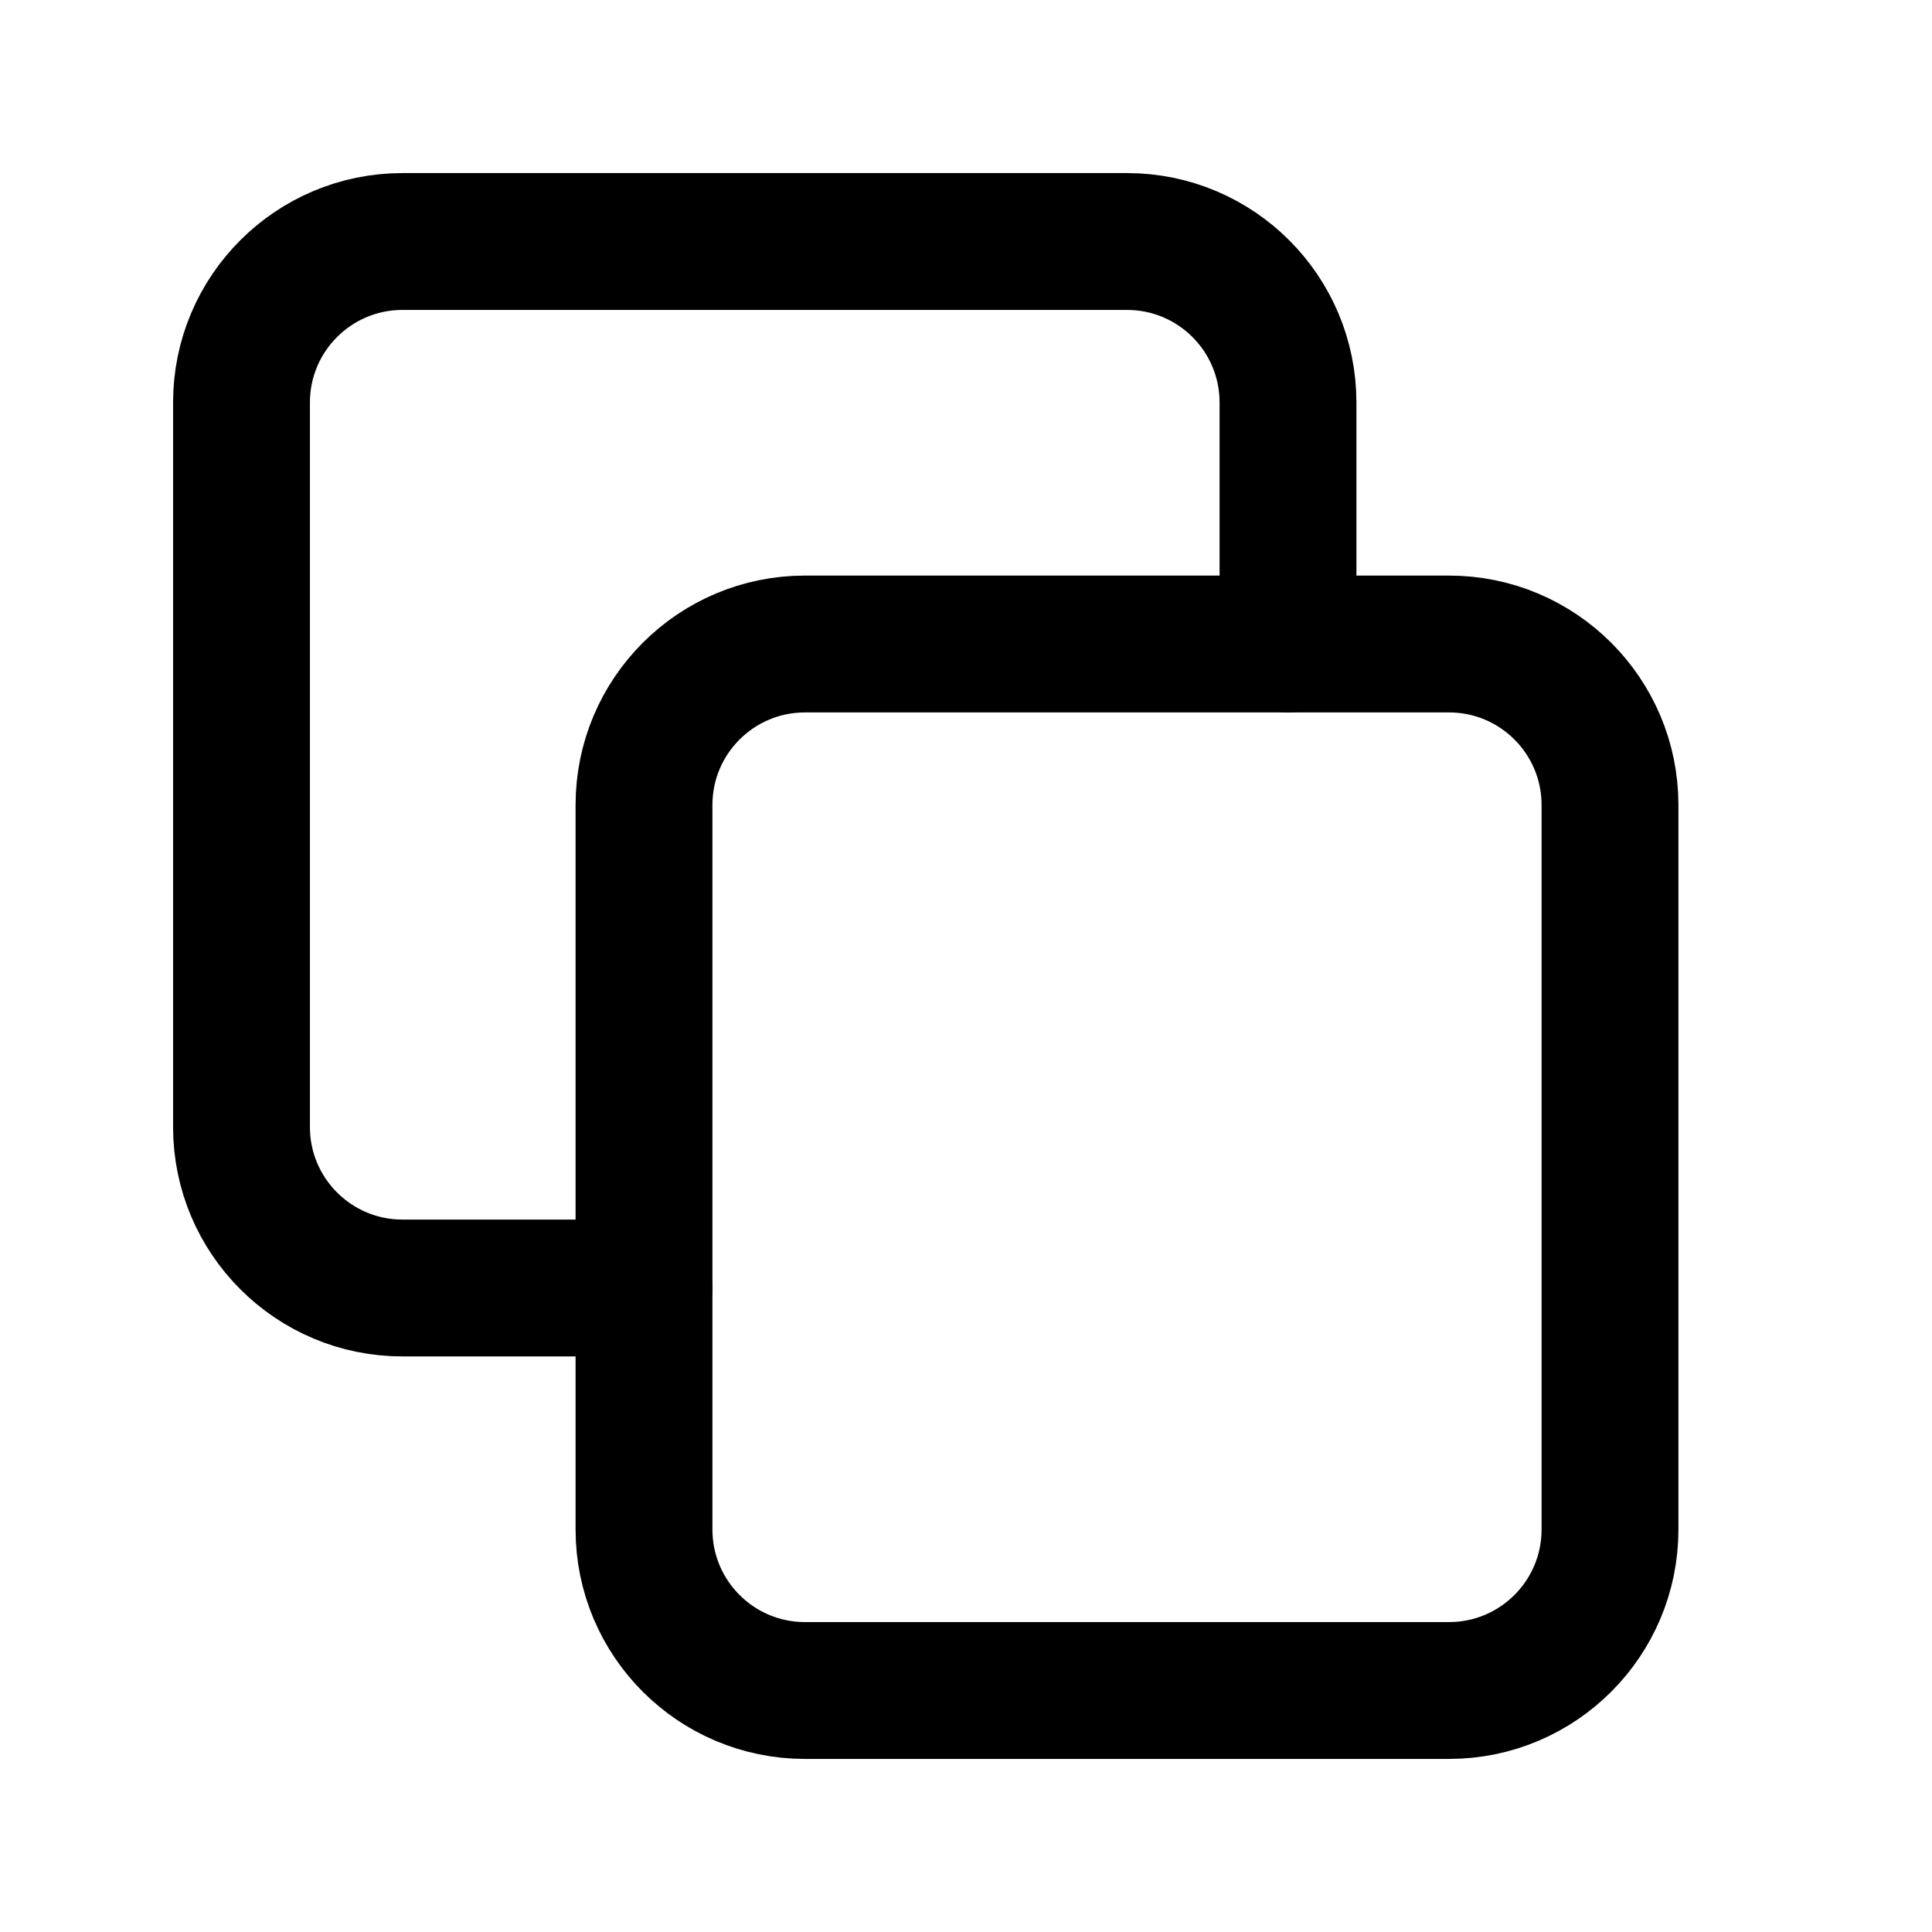
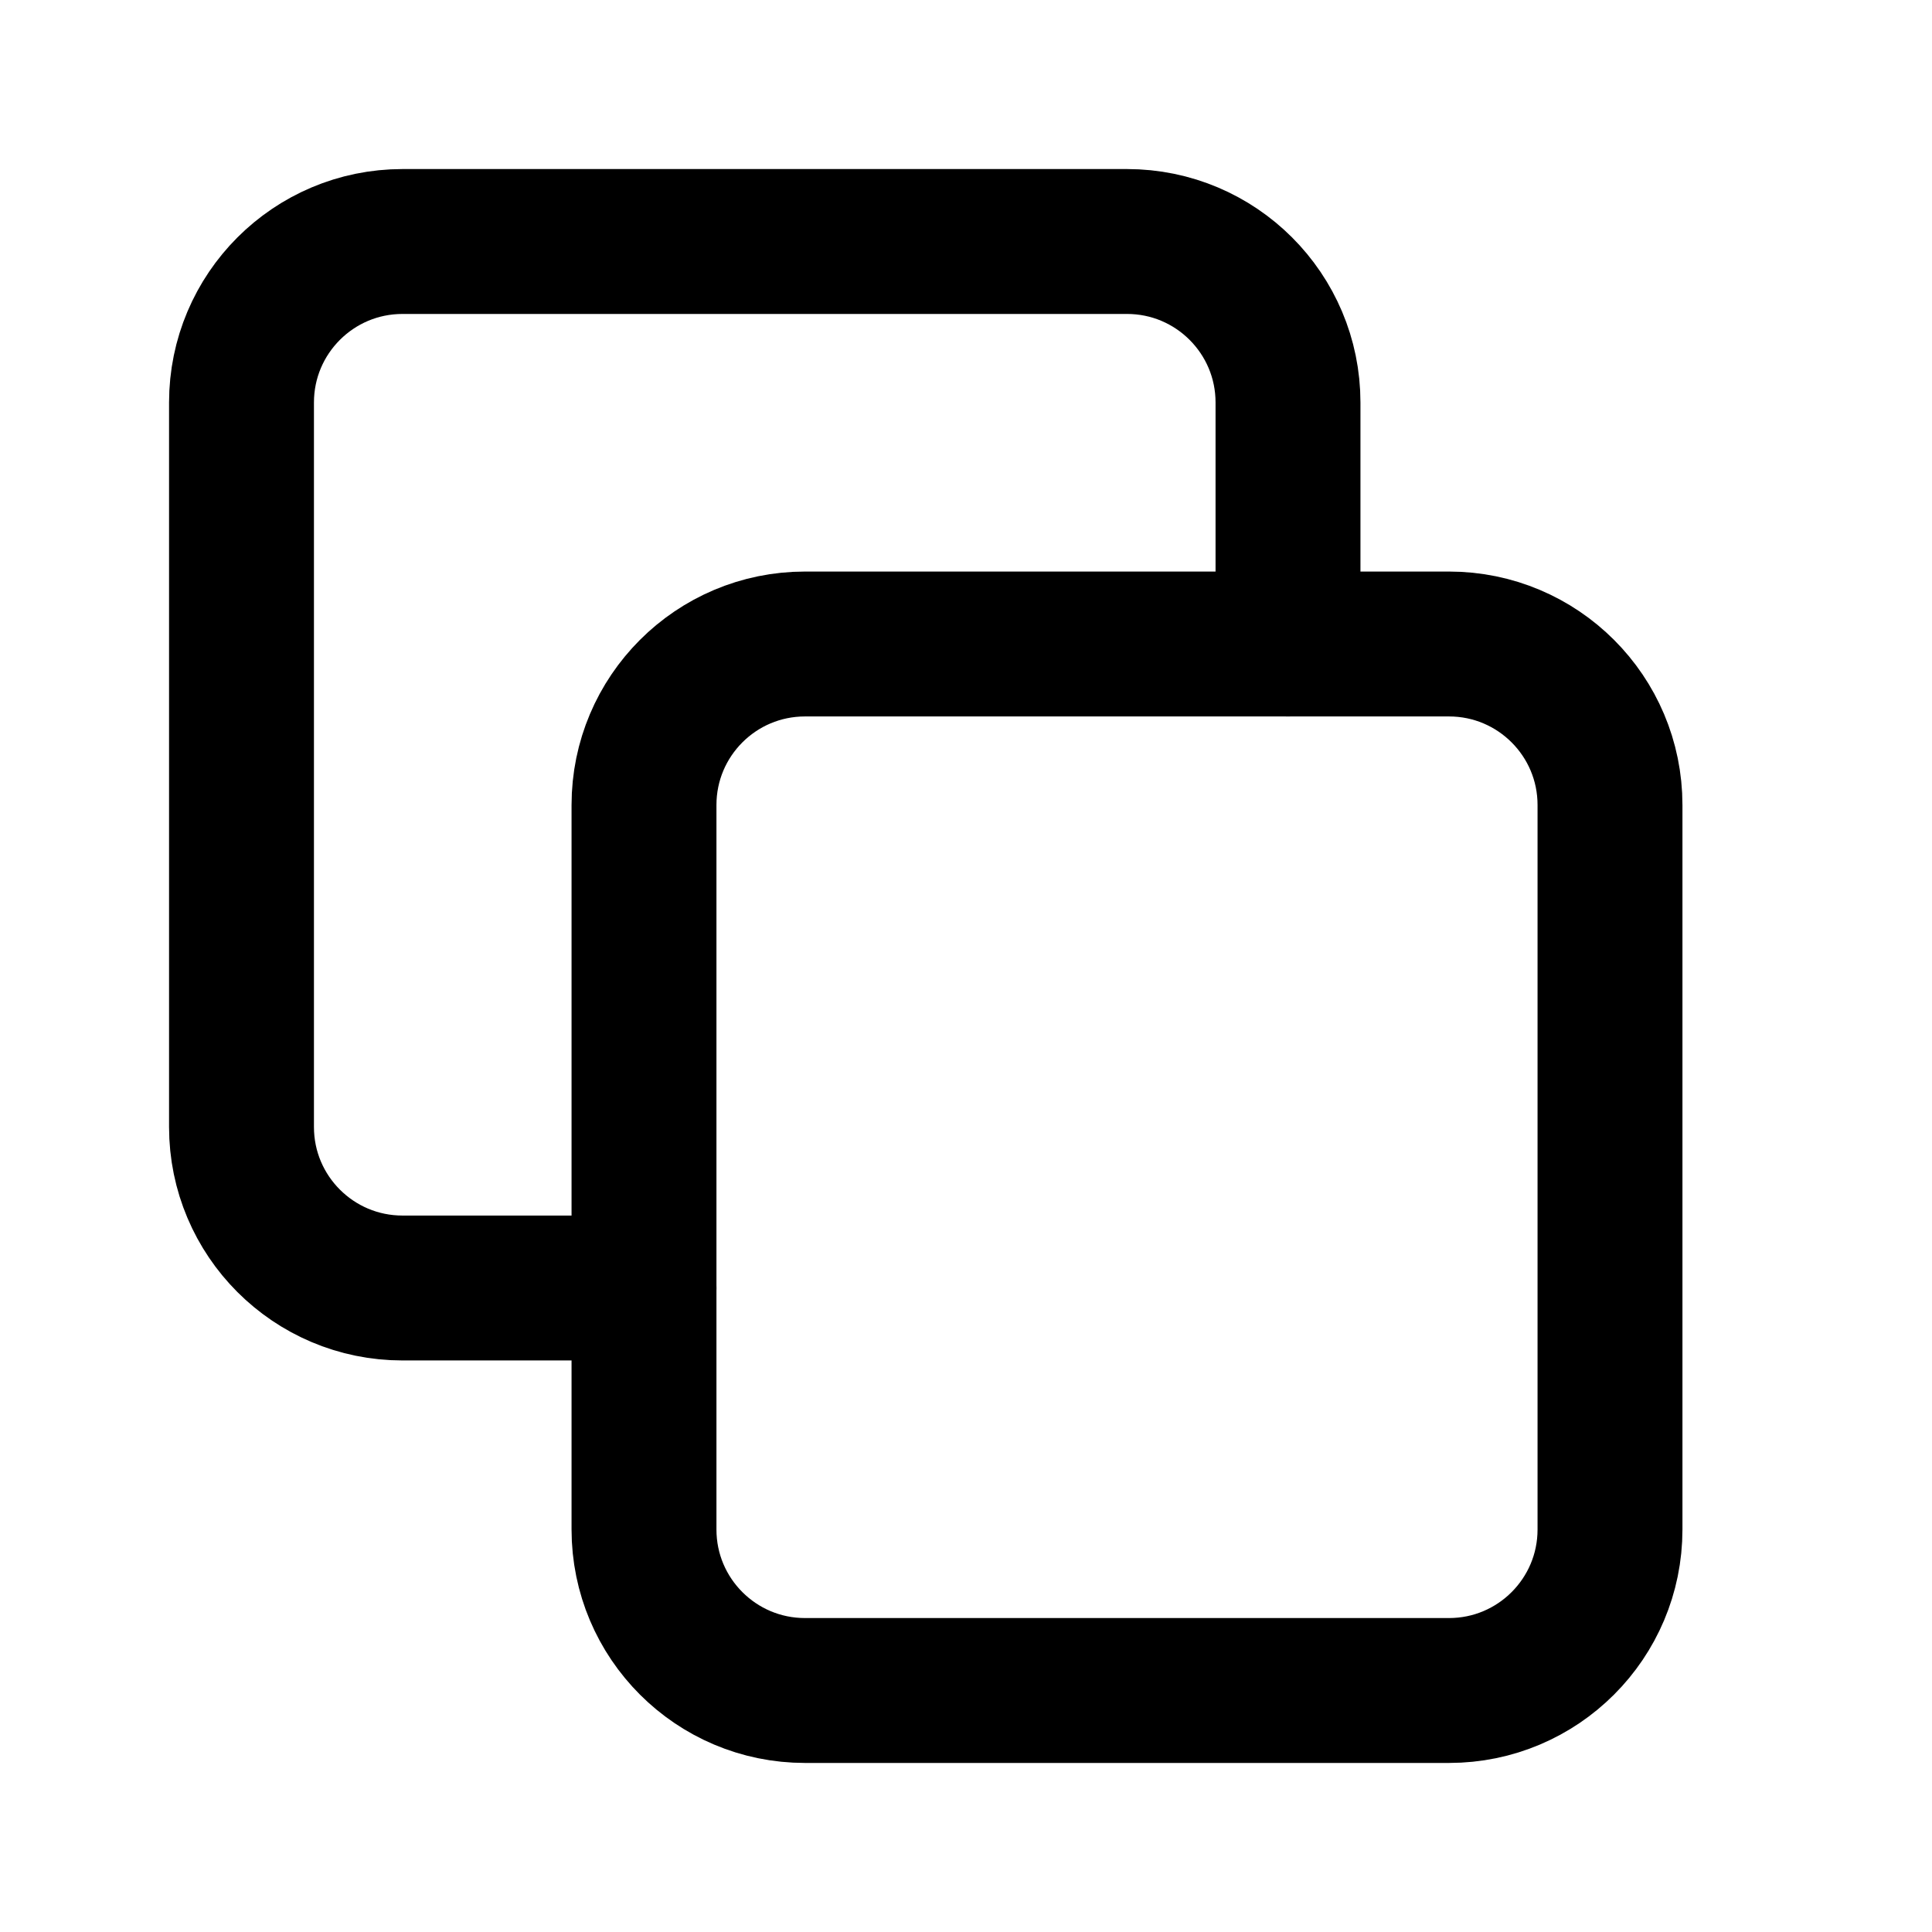
- <svg xmlns="http://www.w3.org/2000/svg" width="24" height="24" viewBox="0 0 24 24" fill="none" stroke="currentColor" stroke-width="1.7" stroke-linecap="round" stroke-linejoin="round">
+ <svg xmlns="http://www.w3.org/2000/svg" width="24" height="24" viewBox="0 0 24 24" fill="none" stroke="currentColor" stroke-width="1.8" stroke-linecap="round" stroke-linejoin="round">
  <rect x="8" y="8" width="12" height="13" rx="2" />
  <path d="M16 8V5a2 2 0 0 0-2-2H5a2 2 0 0 0-2 2v9a2 2 0 0 0 2 2h3" />
</svg>
